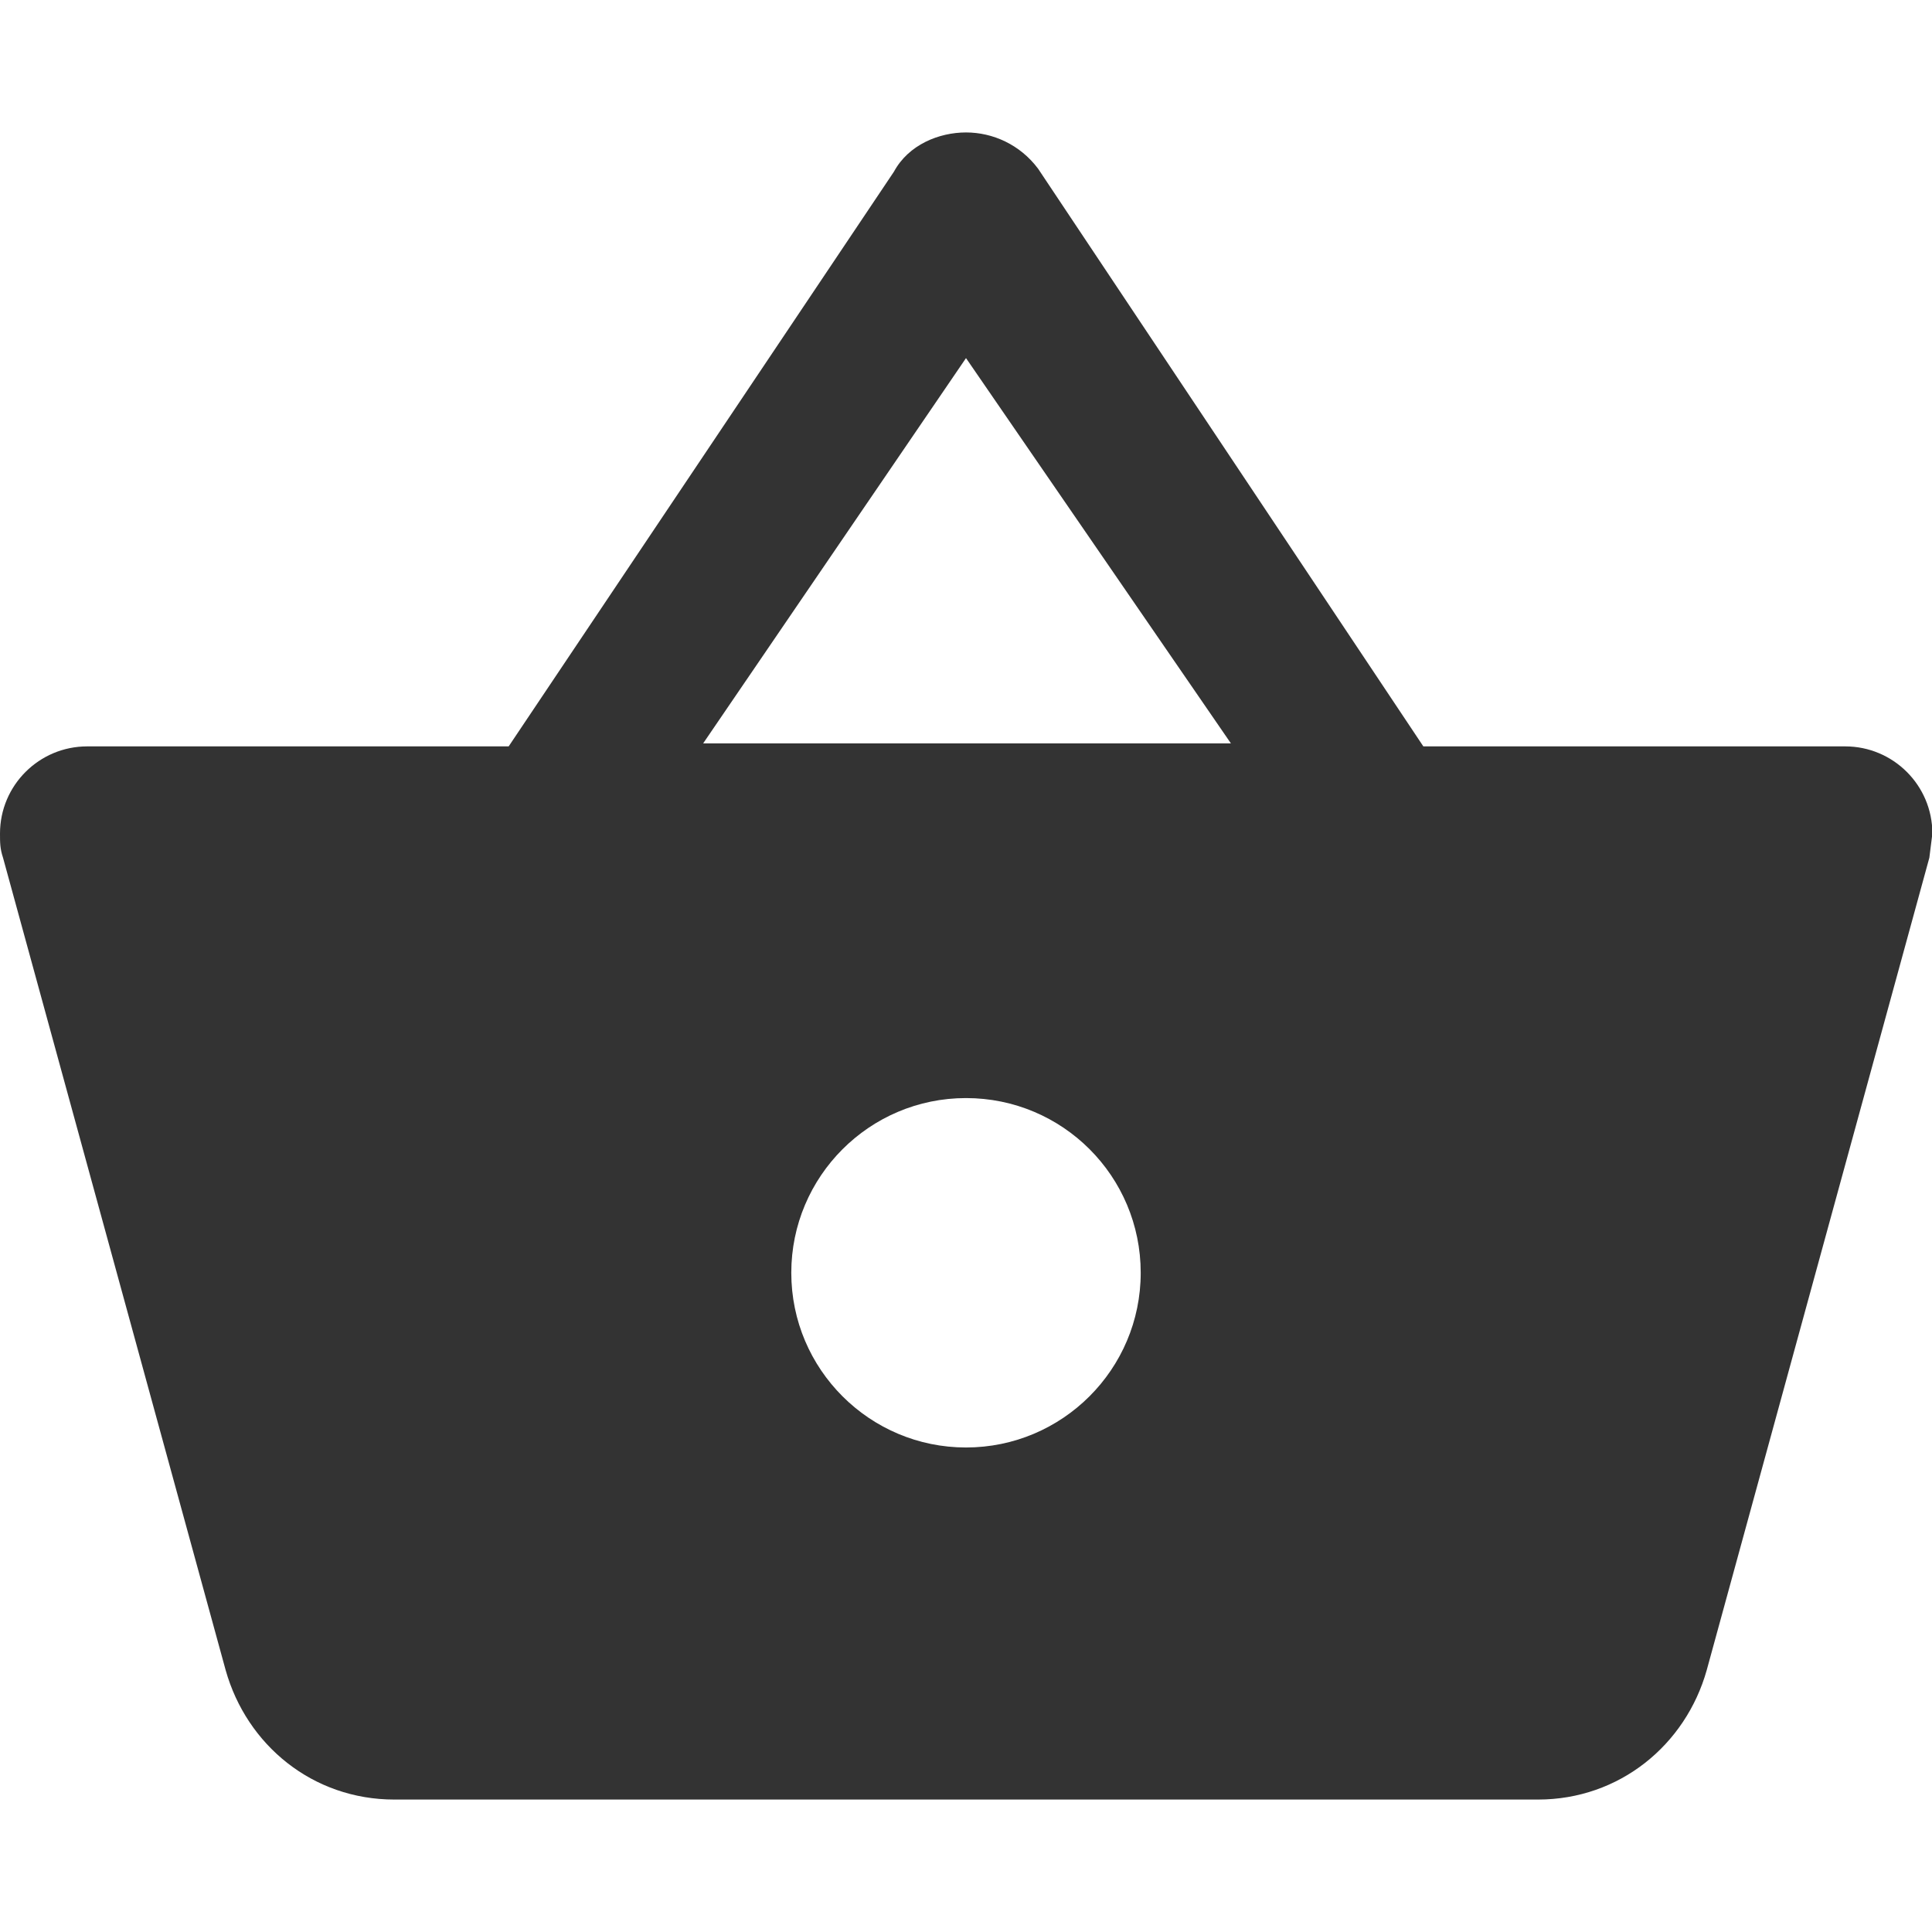
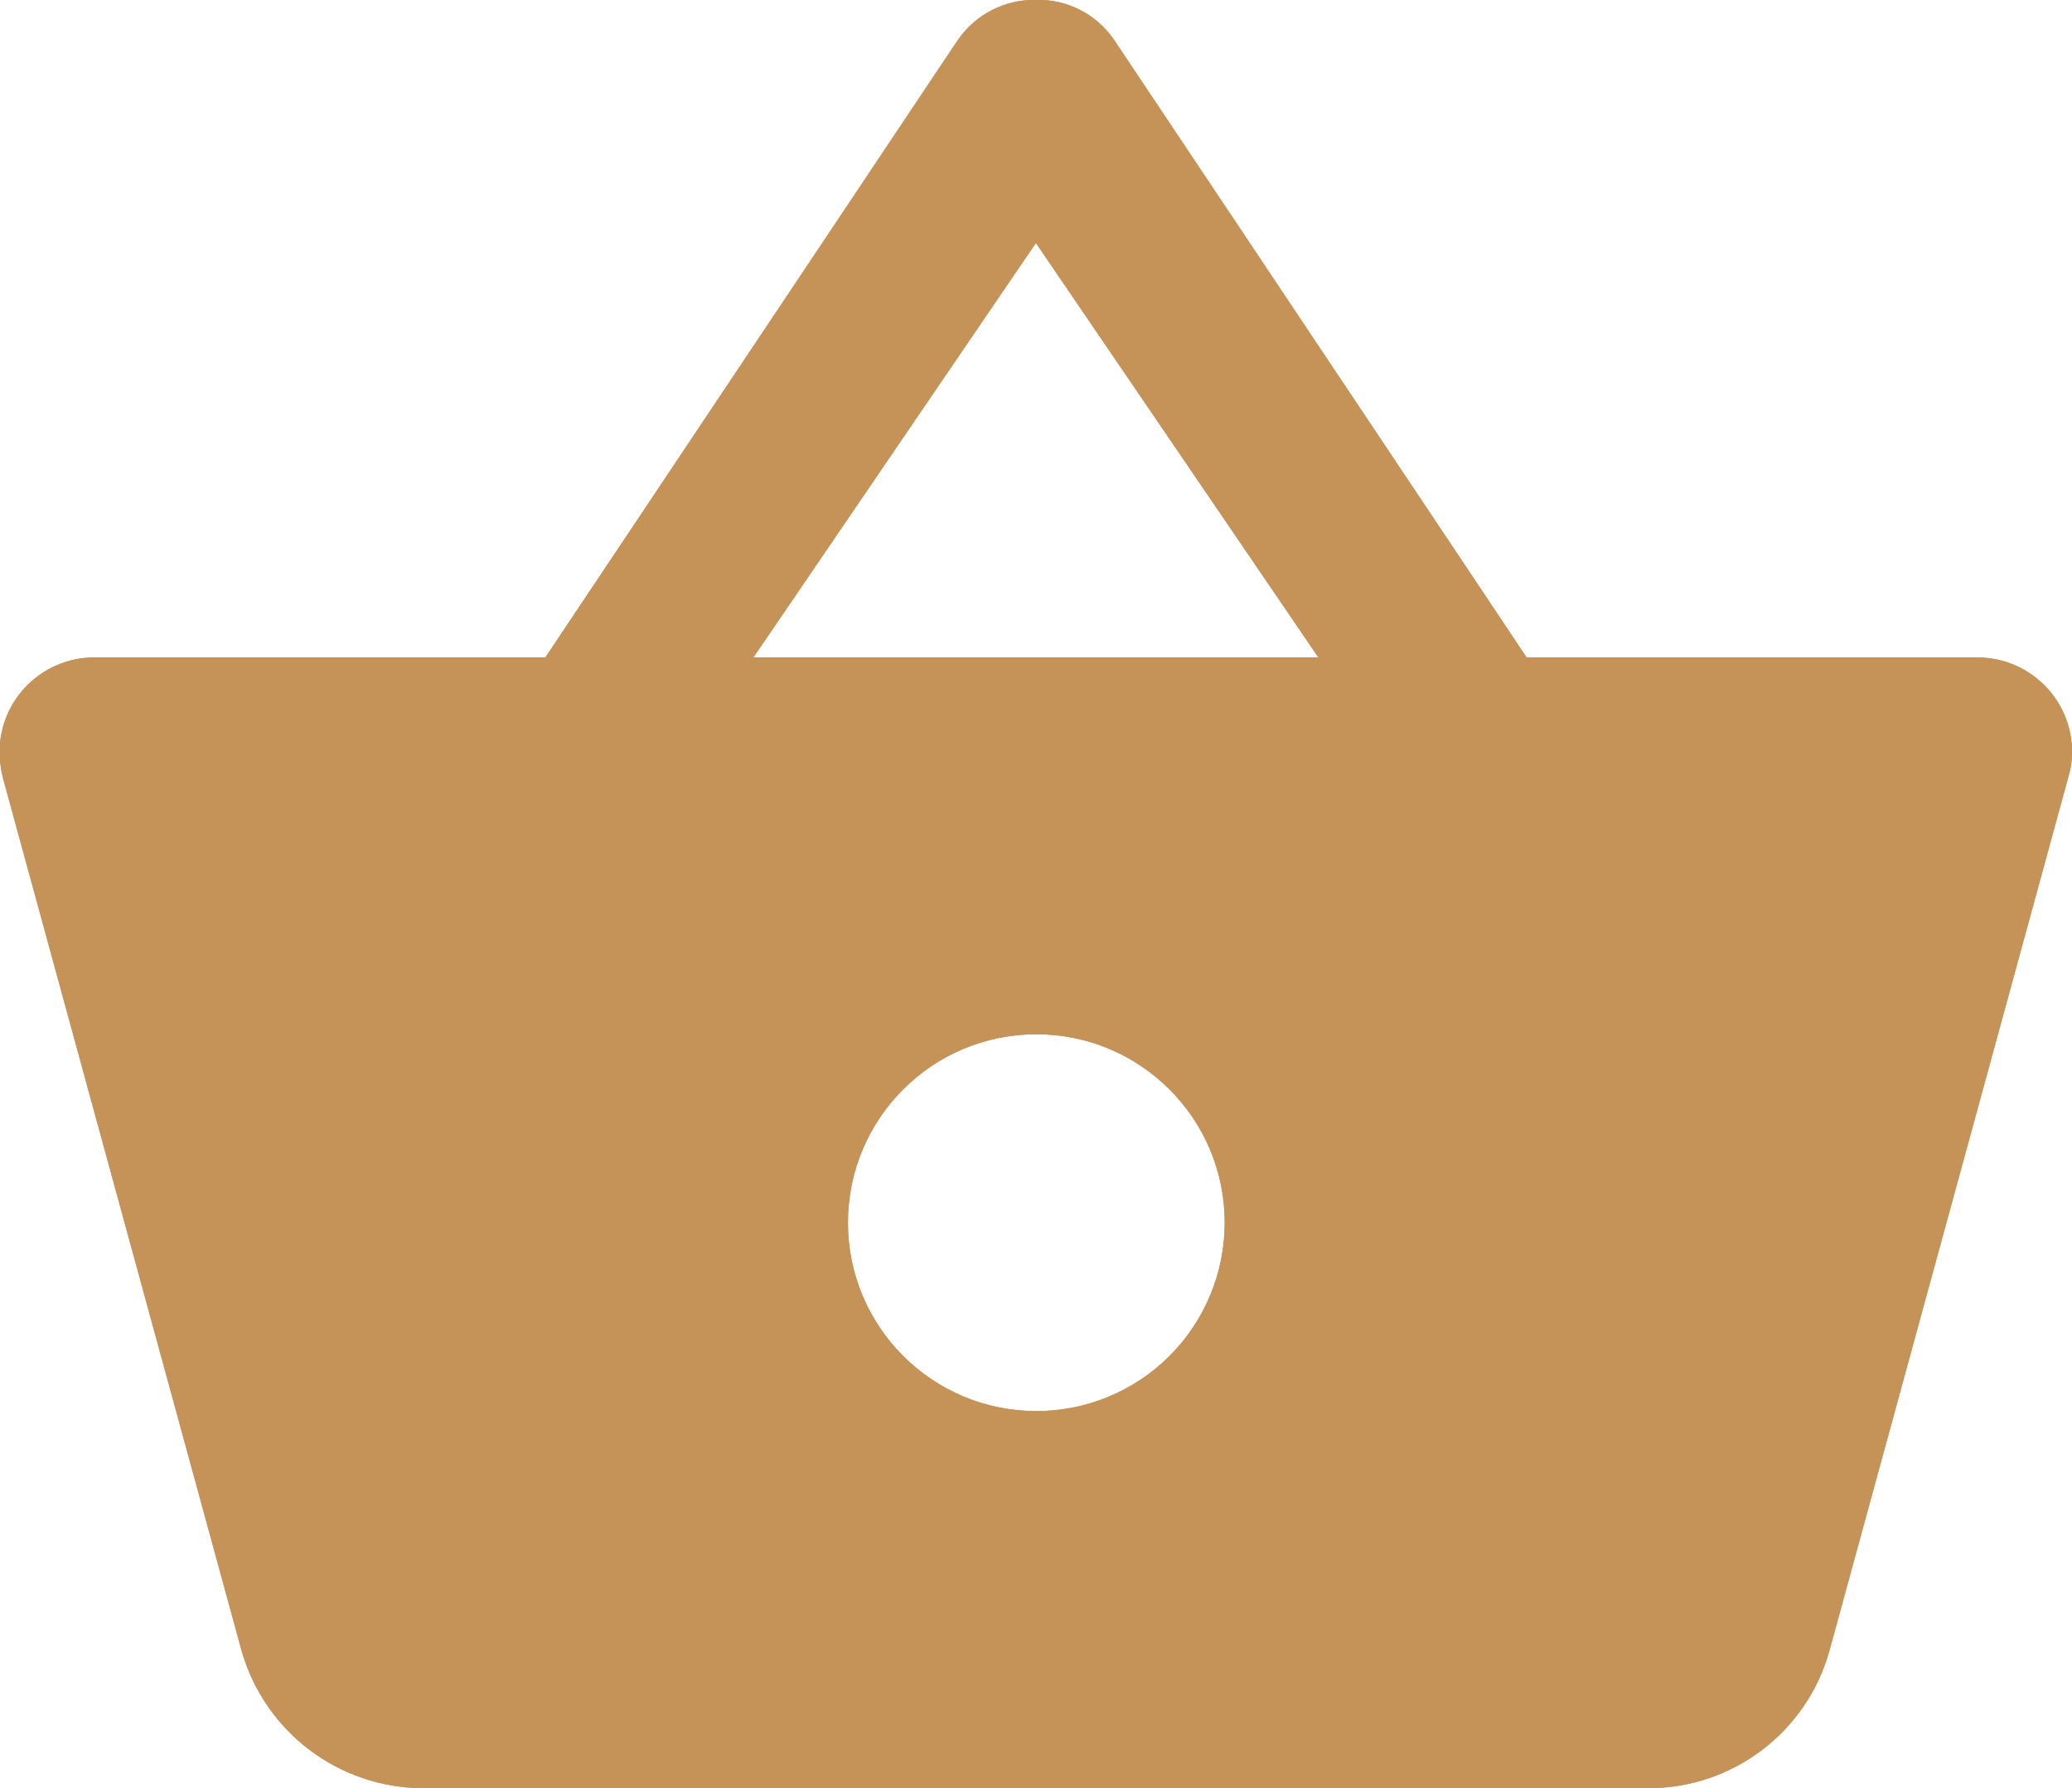
- <svg xmlns="http://www.w3.org/2000/svg" version="1.1" id="Layer_1" x="0px" y="0px" viewBox="0 0 512 512" style="enable-background:new 0 0 512 512;" xml:space="preserve">
-   <style type="text/css">
- 	.st0{fill:#333333;}
- </style>
-   <g id="XMLID_6_">
-     <path id="XMLID_11_" class="st0" d="M377.2,197.8L275.1,44.7c-4.8-6.4-12-9.6-19.1-9.6s-15.2,3.2-19.1,10.4L134.8,197.8H23.1   C10.4,197.8,0,208.1,0,220.9c0,2.4,0,4,0.8,6.4l59,215.3c5.6,19.9,23.1,34.3,44.7,34.3h303.1c21.5,0,39.1-14.4,44.7-34.3l59-215.3   l0.8-6.4c0-12.8-10.4-23.1-23.1-23.1H377.2z M185.8,197.8L256,94.9L326.2,197H185.8V197.8z M256,383.6c-25.5,0-46.3-20.7-46.3-46.3   c0-25.5,20.7-46.3,46.3-46.3s46.3,20.7,46.3,46.3C302.3,362.9,281.5,383.6,256,383.6z" />
-   </g>
+ <svg xmlns="http://www.w3.org/2000/svg" id="Component_5_1" data-name="Component 5 – 1" width="19.7" height="16.996" viewBox="0 0 19.7 16.996">
+   <path id="Icon_metro-shopping-basket" data-name="Icon metro-shopping-basket" d="M18.371,11.417l-3.922-5.87a.871.871,0,0,0-.743-.381.882.882,0,0,0-.743.381l-3.922,5.87H4.752a.9.9,0,0,0-.9.9,1.051,1.051,0,0,0,.031.242l2.27,8.3a1.8,1.8,0,0,0,1.728,1.307H19.527a1.785,1.785,0,0,0,1.724-1.312l2.27-8.3a.8.8,0,0,0,.036-.237.9.9,0,0,0-.9-.9H18.371Zm-7.352,0,2.686-3.94,2.686,3.94H11.02Zm2.686,7.164A1.791,1.791,0,1,1,15.5,16.79,1.79,1.79,0,0,1,13.706,18.581Z" transform="translate(-3.856 -5.167)" fill="#c59358" />
+   <path id="Icon_metro-shopping-basket-2" data-name="Icon metro-shopping-basket" d="M18.371,11.417l-3.922-5.87a.871.871,0,0,0-.743-.381.882.882,0,0,0-.743.381l-3.922,5.87H4.752a.9.9,0,0,0-.9.9,1.051,1.051,0,0,0,.031.242l2.27,8.3a1.8,1.8,0,0,0,1.728,1.307H19.527a1.785,1.785,0,0,0,1.724-1.312l2.27-8.3a.8.8,0,0,0,.036-.237.9.9,0,0,0-.9-.9H18.371Zm-7.352,0,2.686-3.94,2.686,3.94H11.02Zm2.686,7.164A1.791,1.791,0,1,1,15.5,16.79,1.79,1.79,0,0,1,13.706,18.581Z" transform="translate(-3.856 -5.167)" fill="#c59358" />
</svg>
